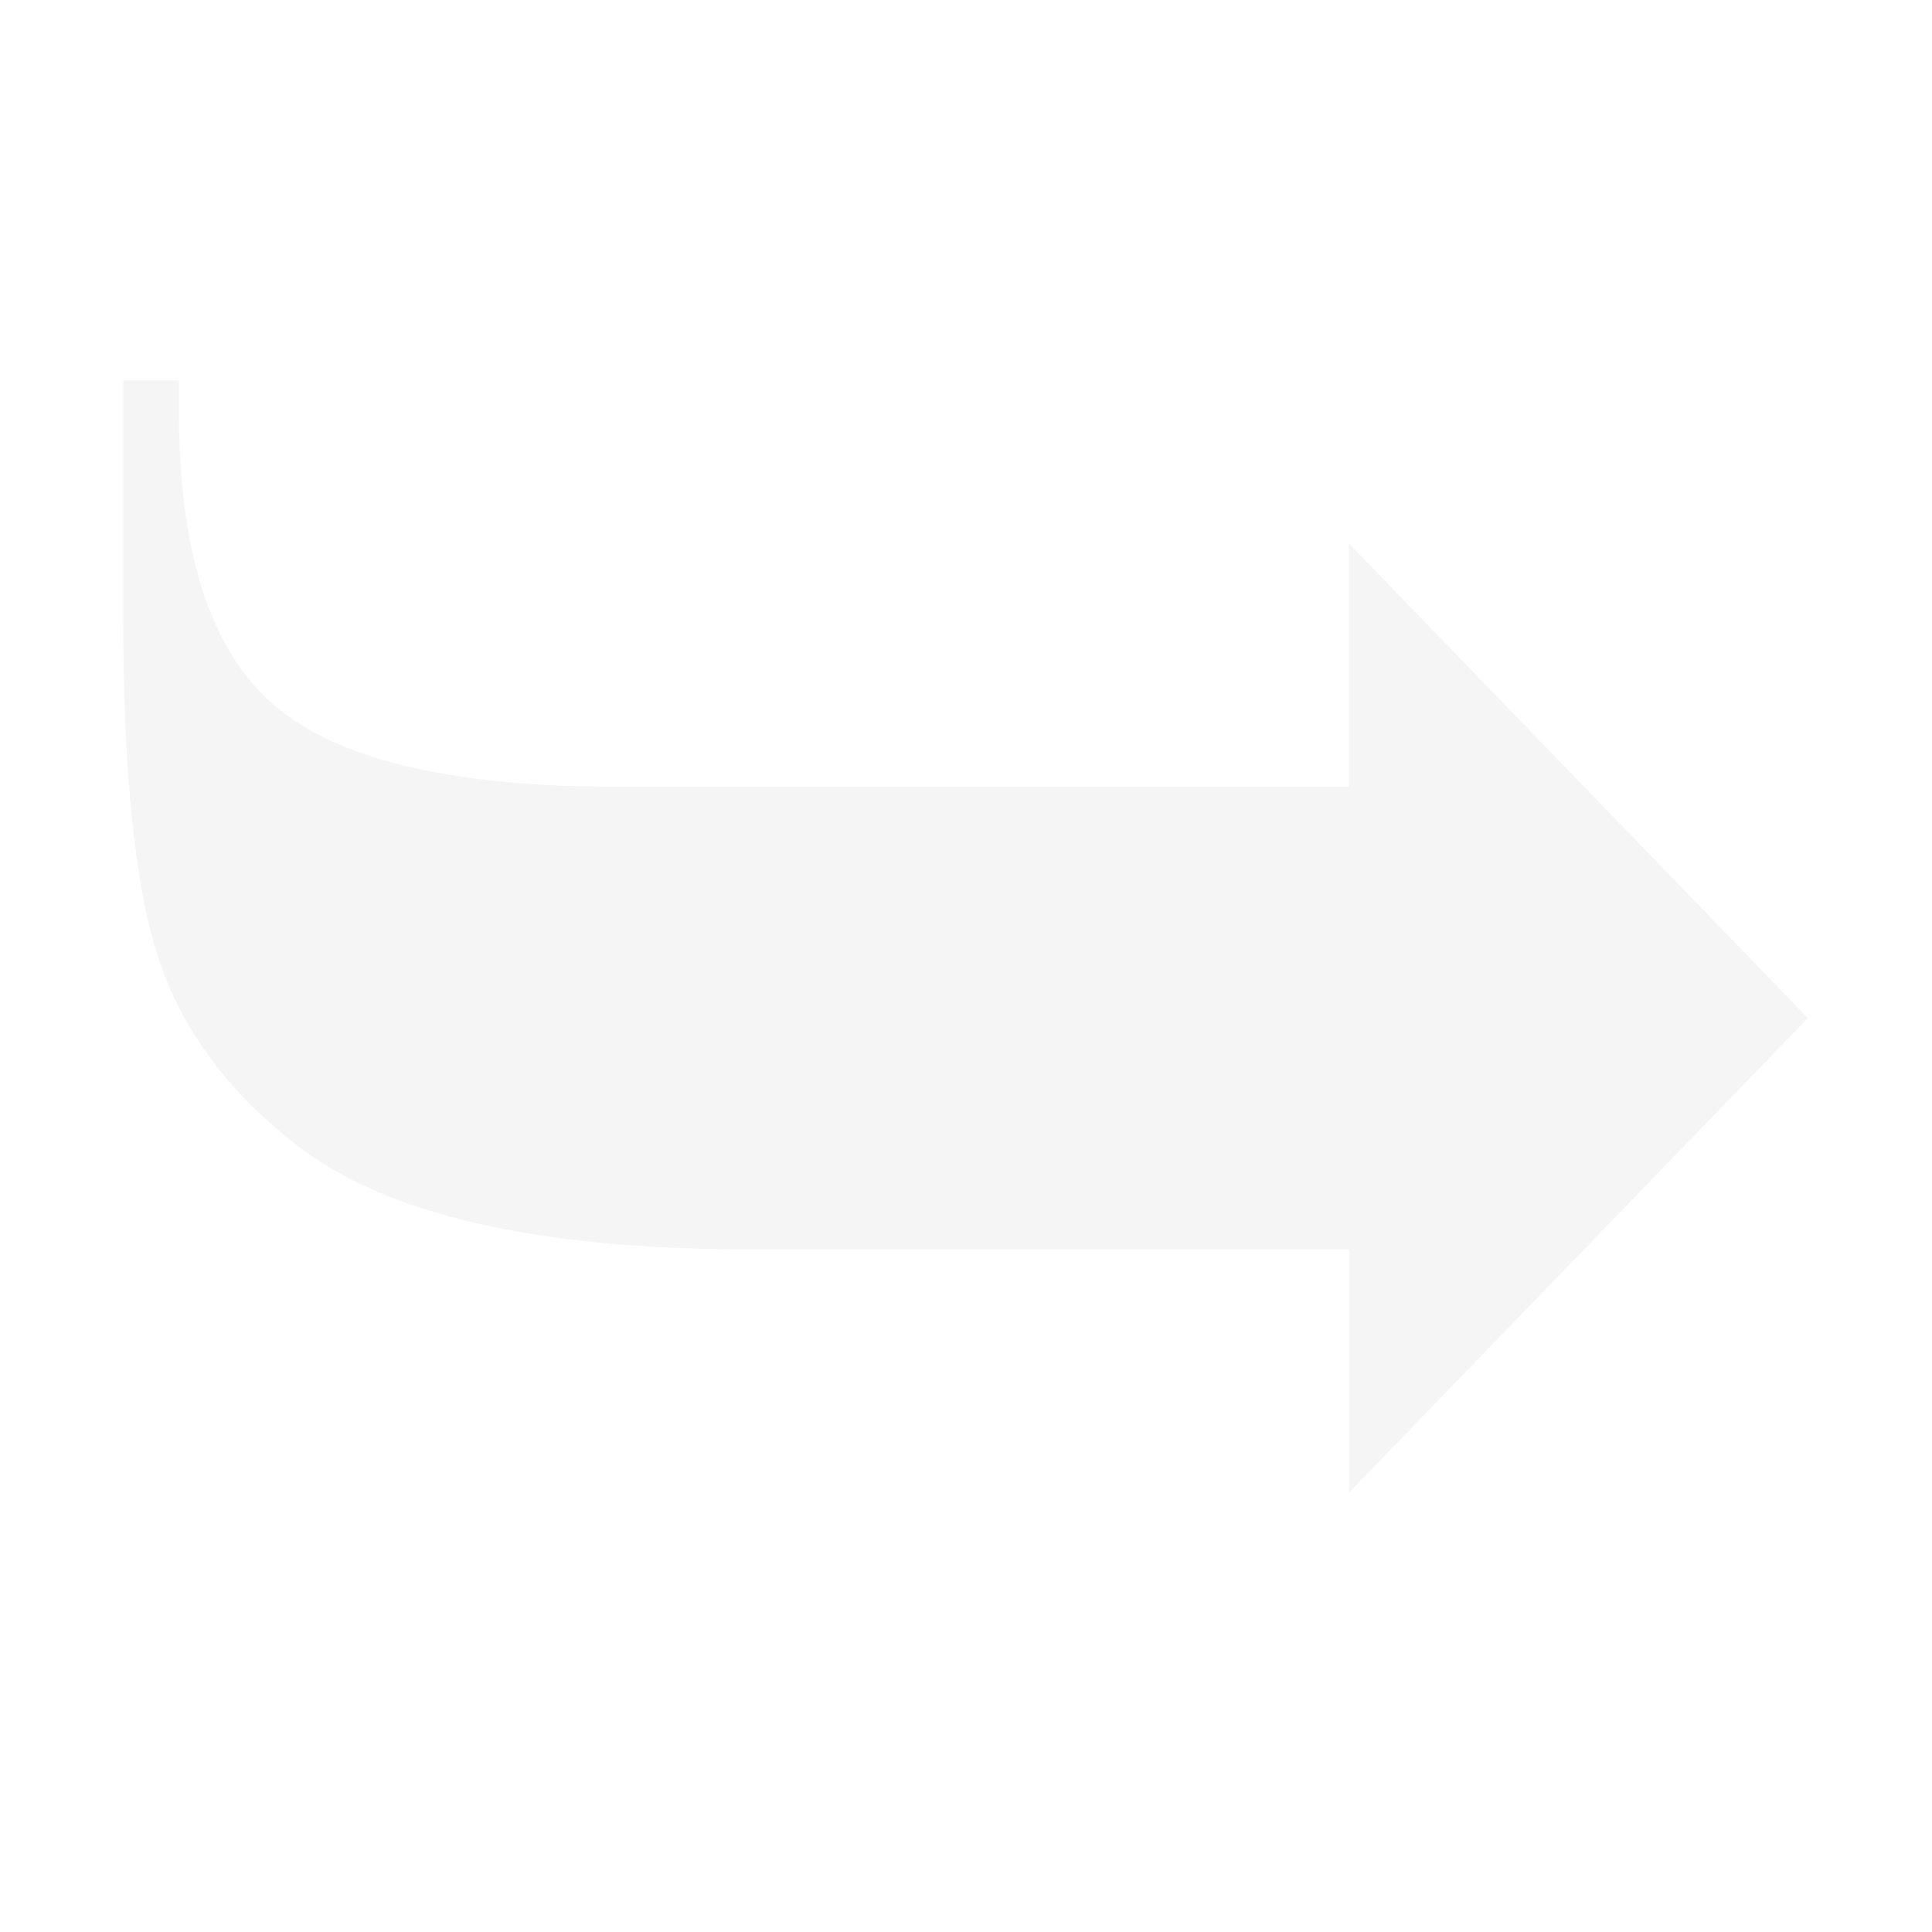
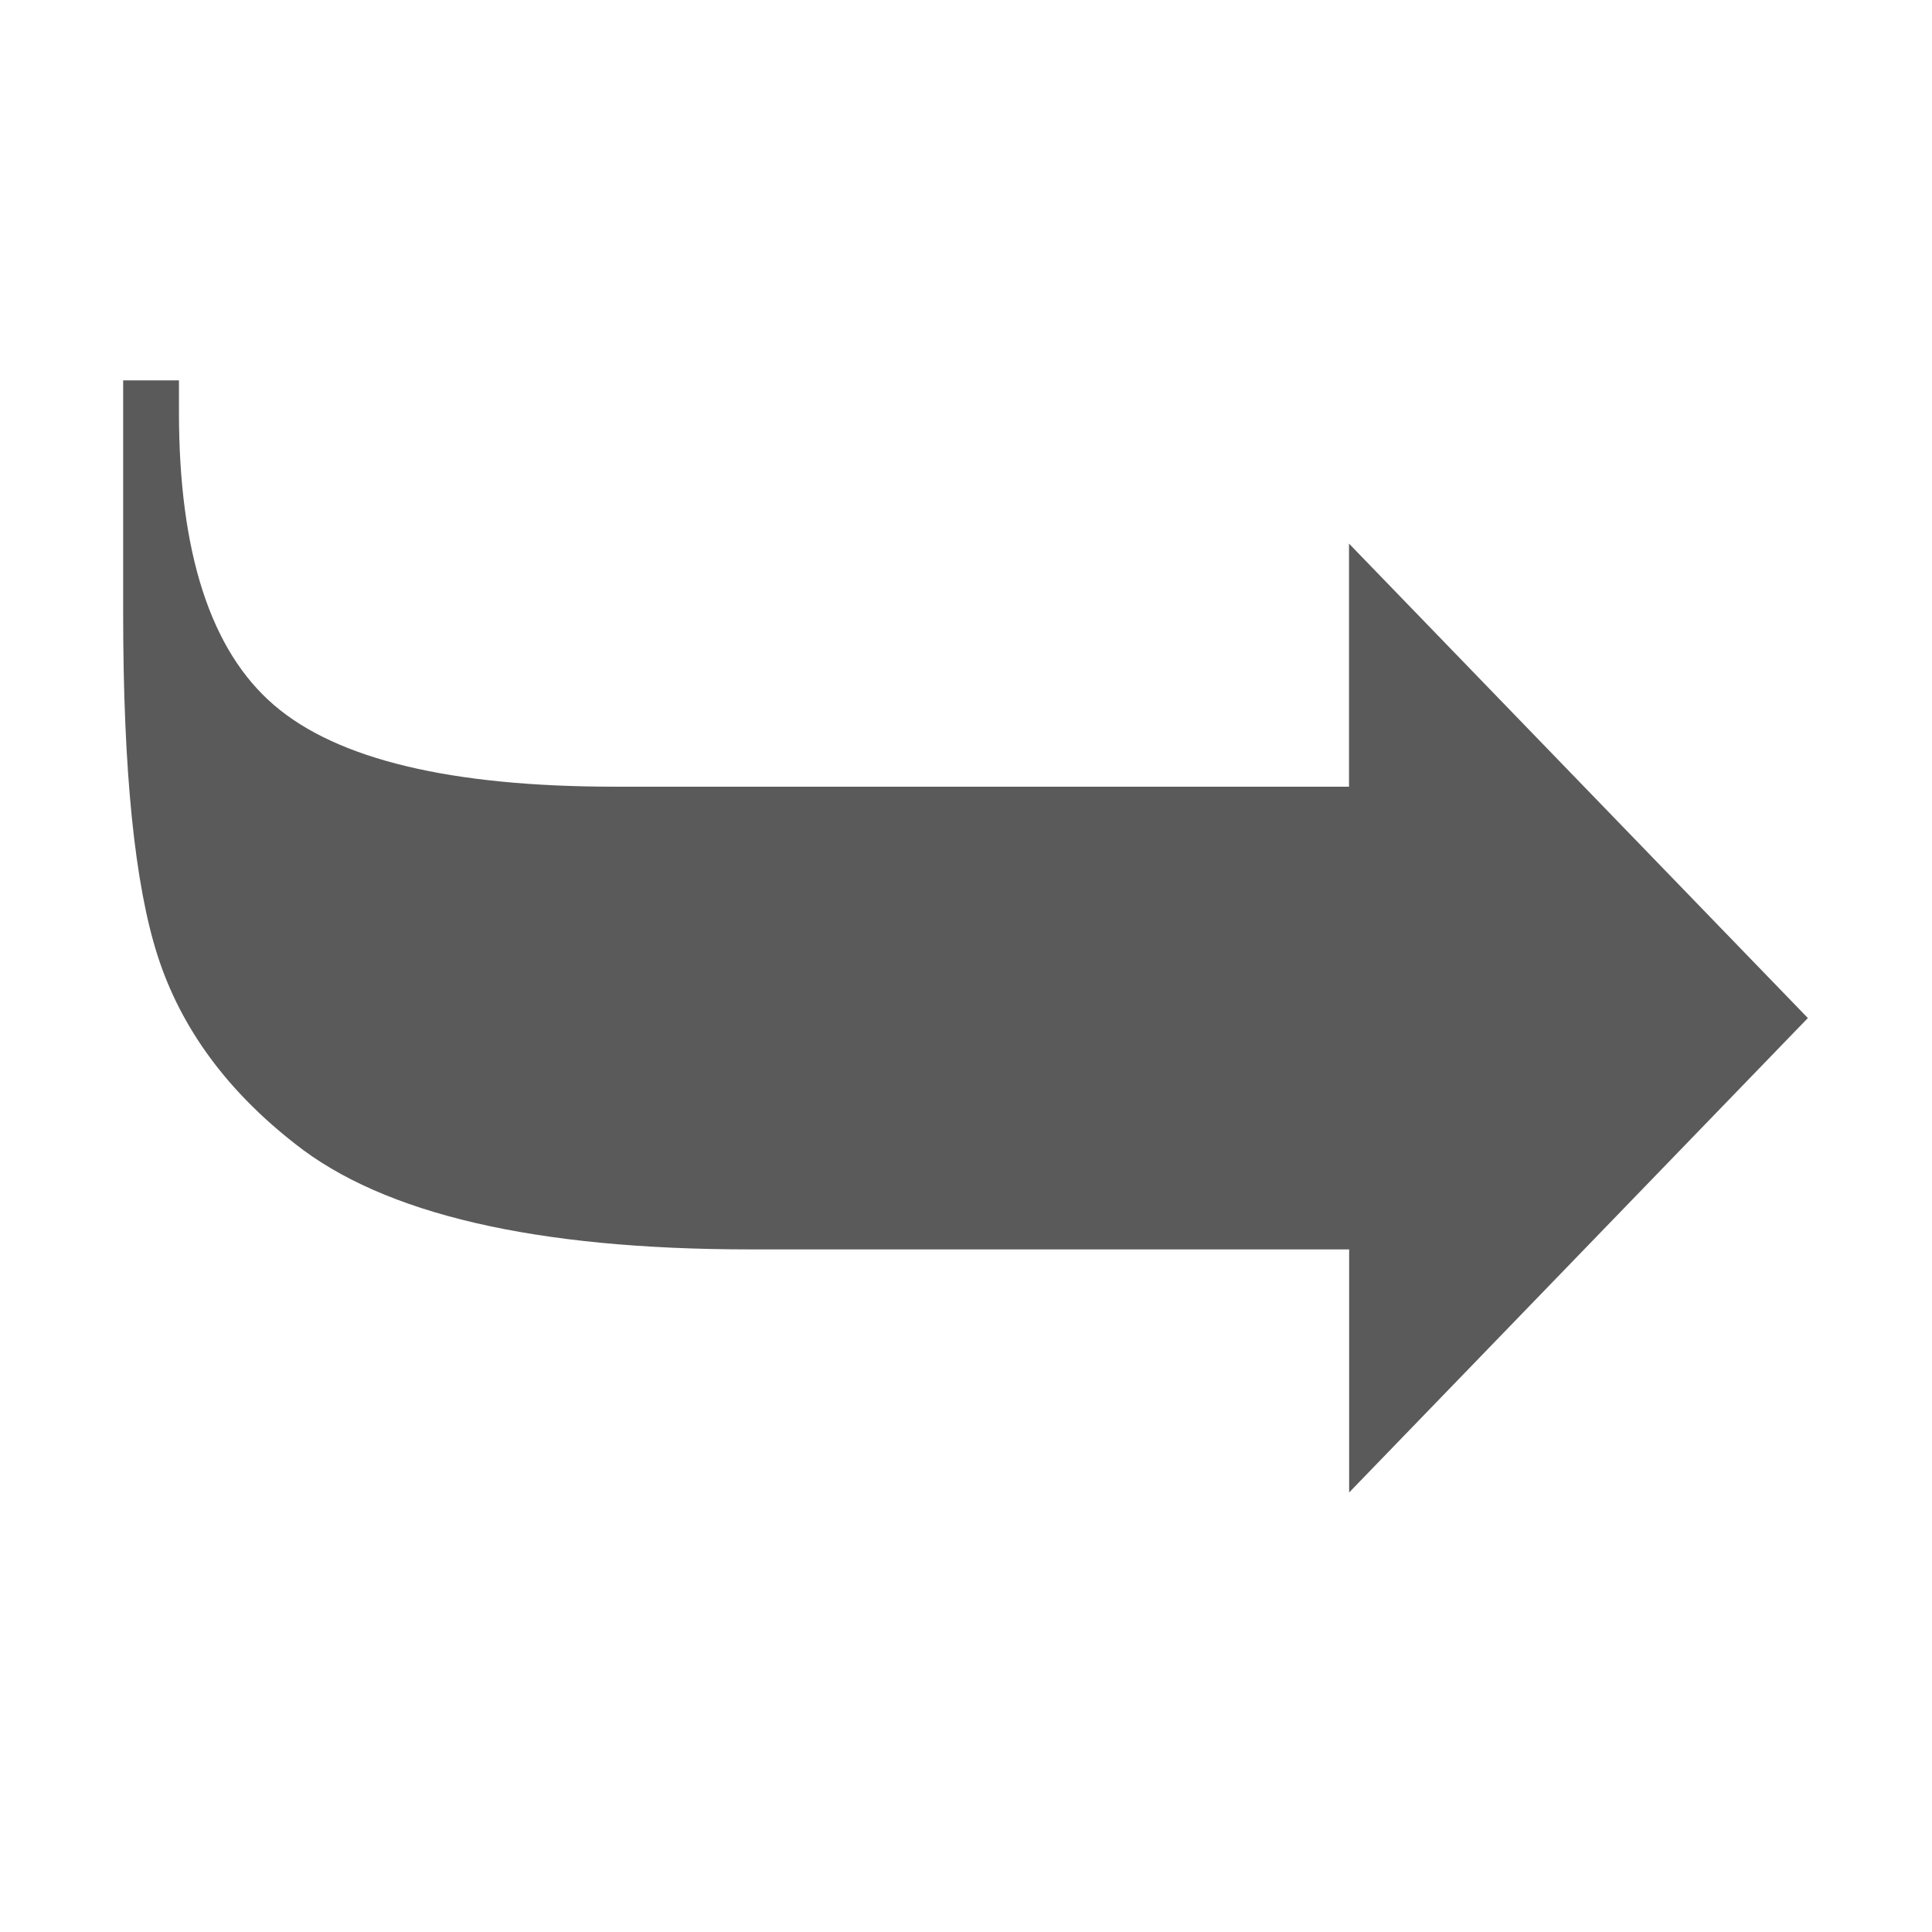
<svg xmlns="http://www.w3.org/2000/svg" version="1.1" id="Layer_1" x="0px" y="0px" width="16px" height="16px" viewBox="0 0 16 16" enable-background="new 0 0 16 16" xml:space="preserve">
-   <path fill="#F5F5F5" d="M14.972,8.431l-3.799,3.929v-2.013H6.214c-1.778,0-3.036-0.292-3.771-0.875  C1.877,9.03,1.499,8.513,1.307,7.92S1.02,6.382,1.02,5.086V3.15h0.462v0.263c0,1.167,0.263,1.976,0.787,2.426  C2.793,6.29,3.735,6.515,5.092,6.515h6.08V4.502L14.972,8.431z" />
+   <path fill="#5A5A5A" d="M14.972,8.431l-3.799,3.929v-2.013H6.214c-1.778,0-3.036-0.292-3.771-0.875  C1.877,9.03,1.499,8.513,1.307,7.92S1.02,6.382,1.02,5.086V3.15h0.462v0.263c0,1.167,0.263,1.976,0.787,2.426  C2.793,6.29,3.735,6.515,5.092,6.515h6.08V4.502L14.972,8.431z" />
</svg>
